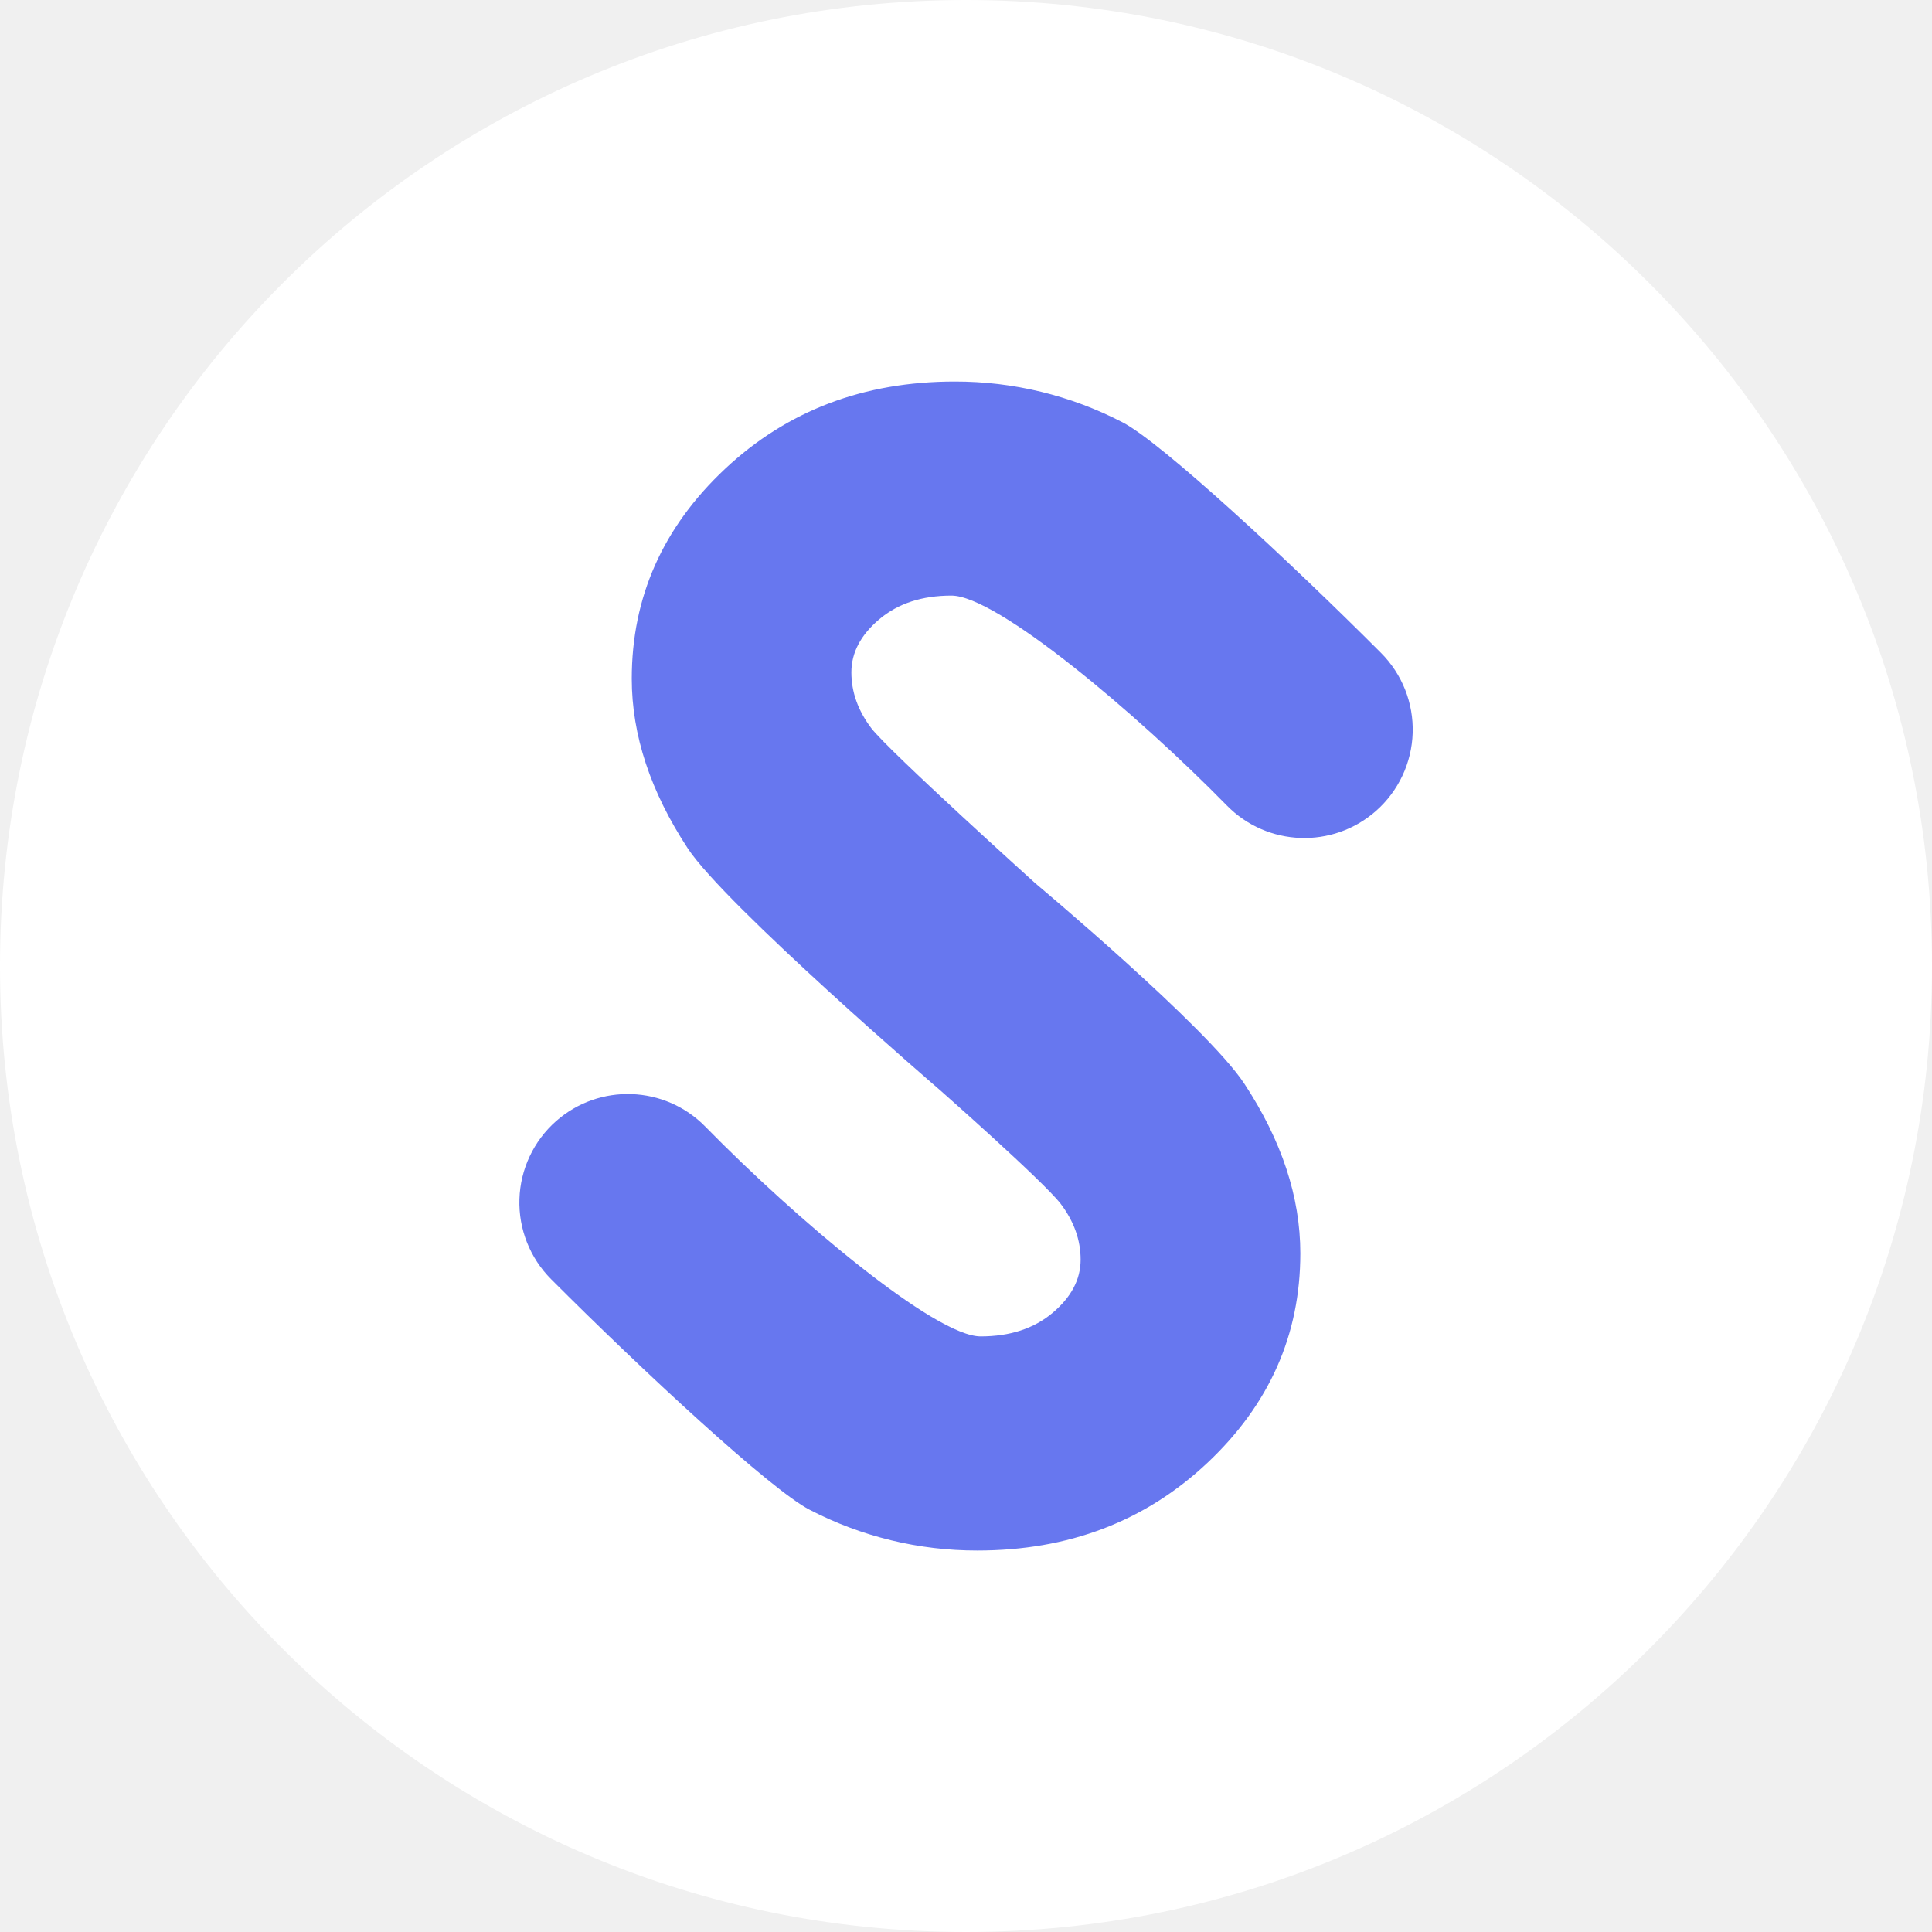
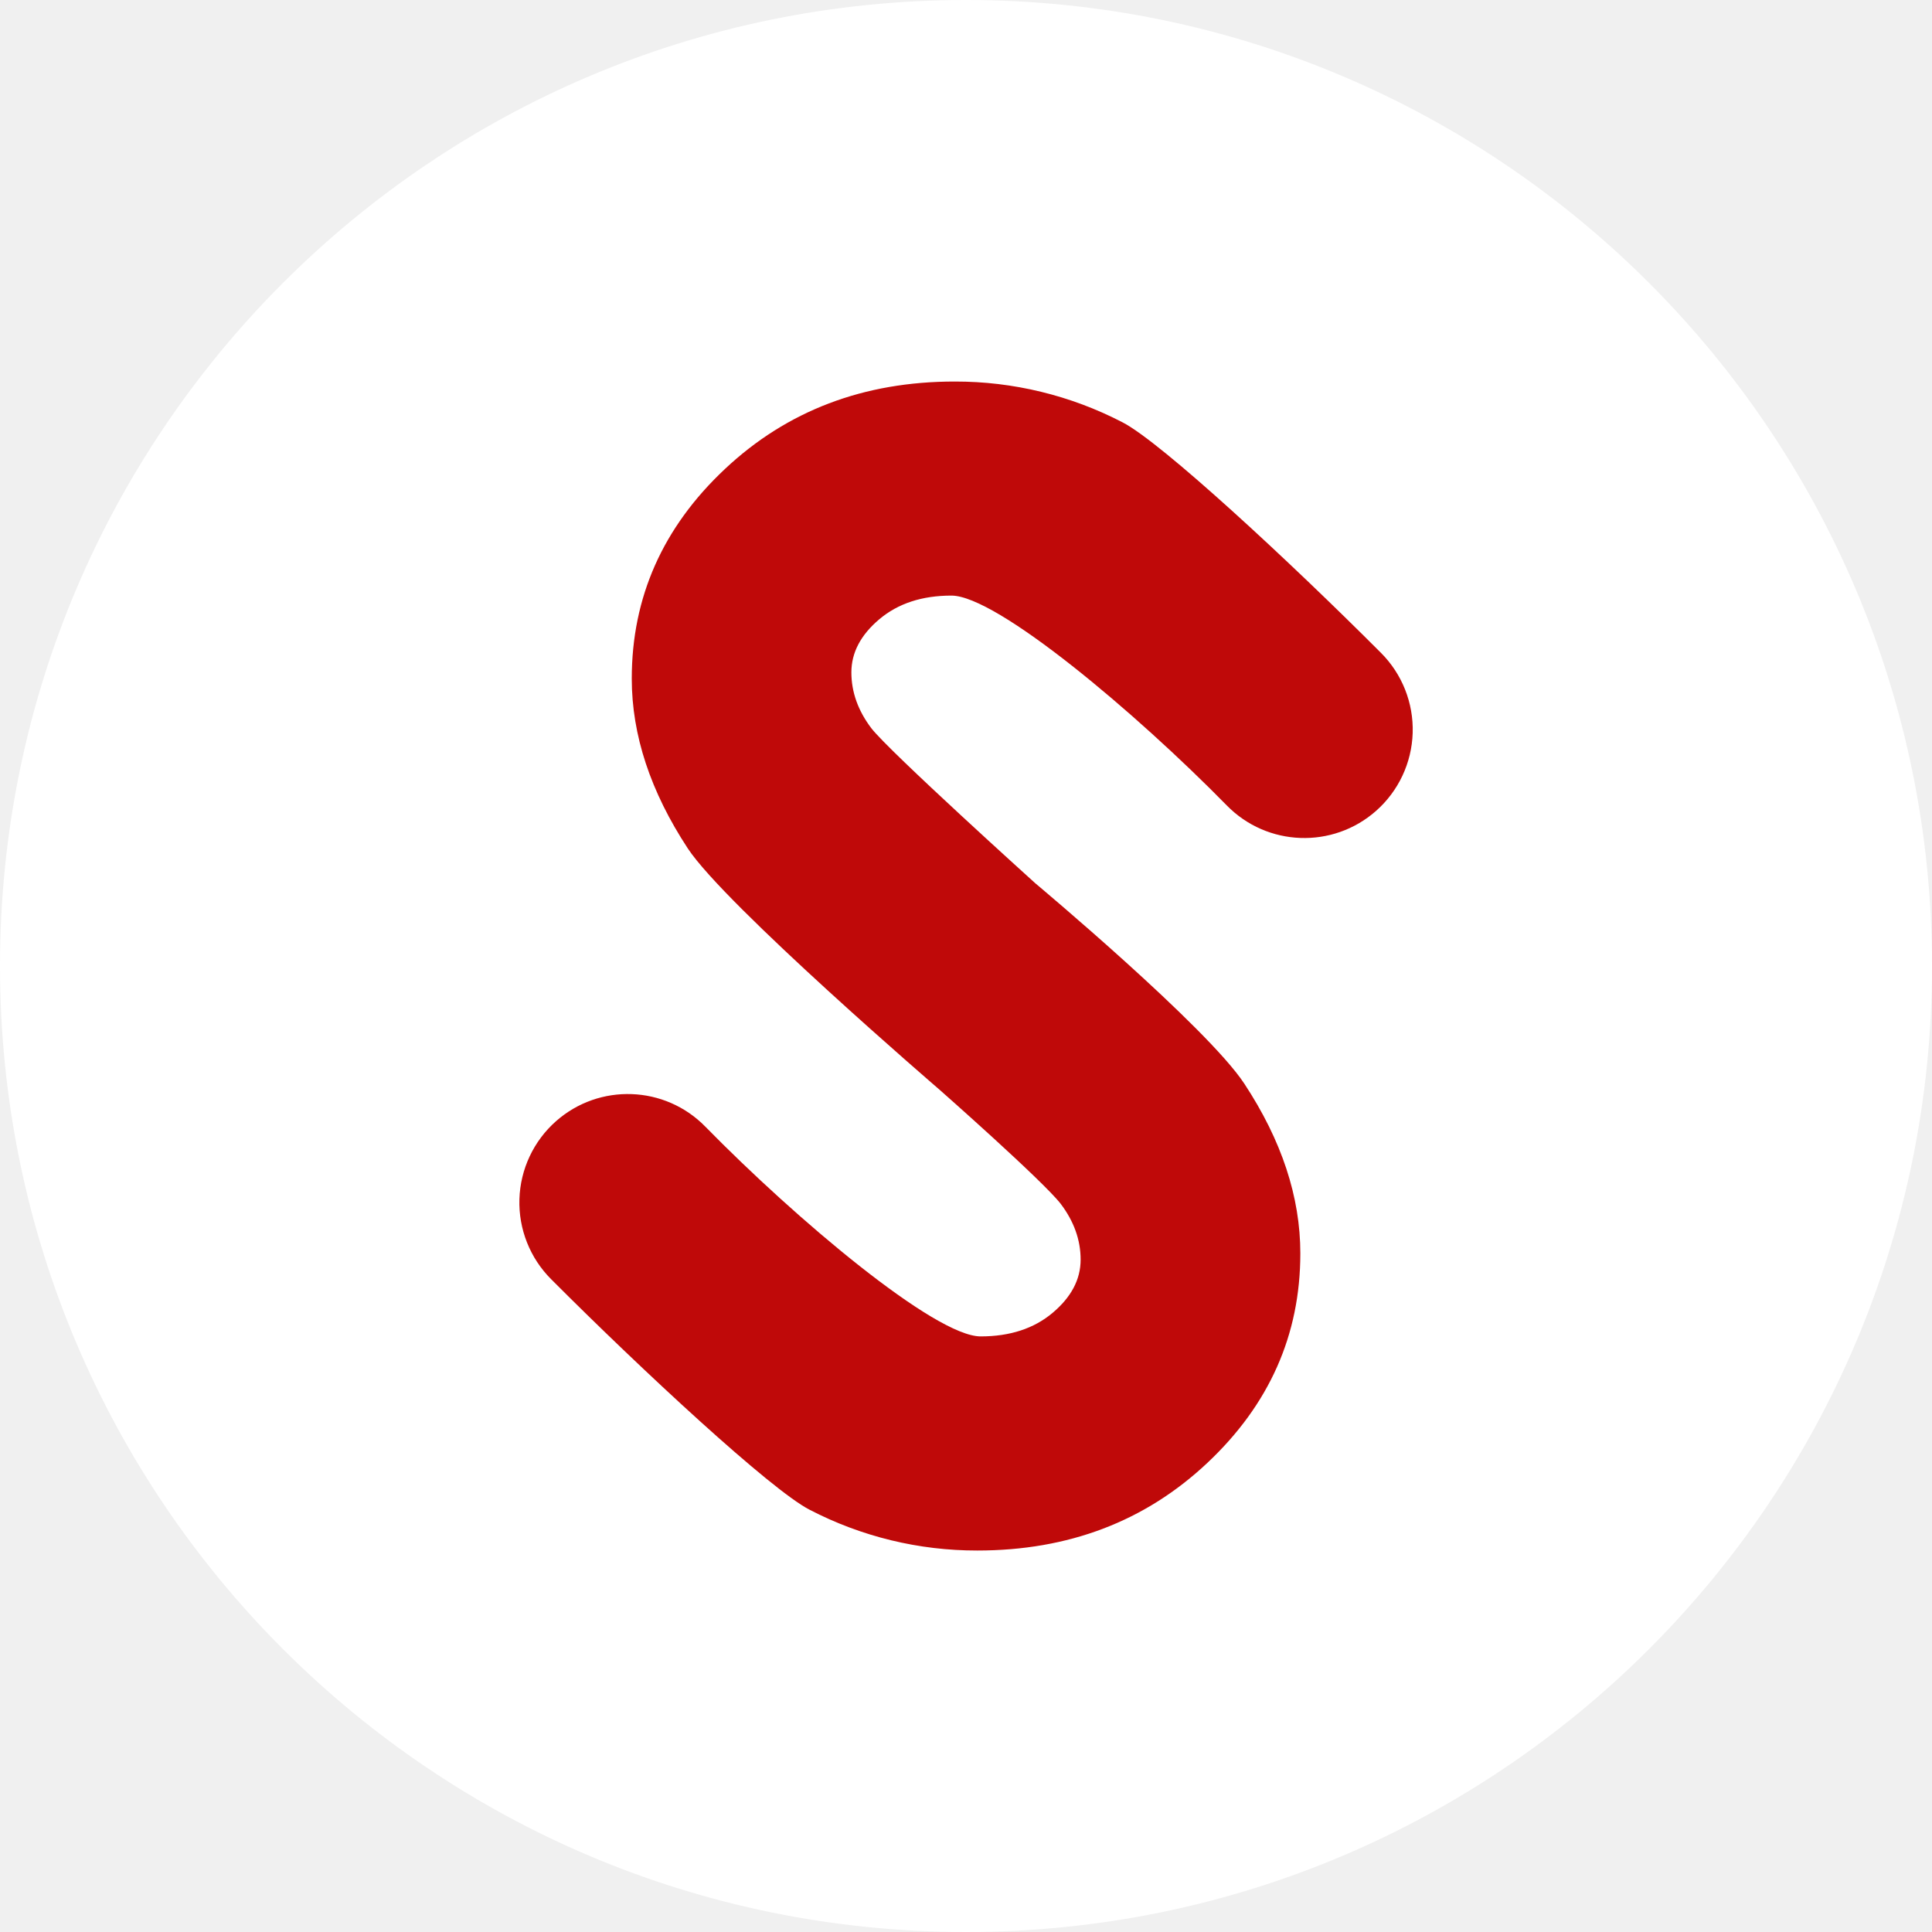
<svg xmlns="http://www.w3.org/2000/svg" id="Layer_1" data-name="Layer 1" viewBox="0 0 1000 1000">
  <defs>
-     <style>.cls-1{fill:white;}.cls-2{fill:#6777ef;stroke:none;stroke-miterlimit:10;stroke-width:30px;}</style>
+     <style>.cls-1{fill:white;}.cls-2{fill:#BF0909;stroke:none;stroke-miterlimit:10;stroke-width:30px;}</style>
  </defs>
  <circle class="cls-1" cx="500" cy="500" r="500" />
  <path class="cls-2" d="M486.5,564.21S375.28,468.5,356,439.14s-29-58.64-29-87.86q0-63.25,48.22-108.53t119-45.27a187.77,187.77,0,0,1,86.73,21.08c20,10.24,86.71,72.12,133.84,119.36a56.16,56.16,0,0,1-2.55,81.8h0a56.15,56.15,0,0,1-77.28-2.85c-46.88-47.82-119-108.59-142.5-108.59q-22.79,0-37.28,12.2T440.67,348q0,15.3,10.35,28.95c9.39,12.13,84.91,80.28,84.91,80.28s88.79,74.3,108.12,103.66,29,58.64,29,87.86q0,63.25-48.22,108.53t-119,45.27a187.77,187.77,0,0,1-86.73-21.08c-20-10.24-86.71-72.12-133.84-119.36a56.16,56.16,0,0,1,2.55-81.8h0a56.15,56.15,0,0,1,77.28,2.85C411.94,631,484,691.72,507.56,691.72q22.79,0,37.28-12.2T559.33,652q0-15.3-10.35-28.95C539.59,611,486.5,564.21,486.5,564.21Z" />
</svg>
